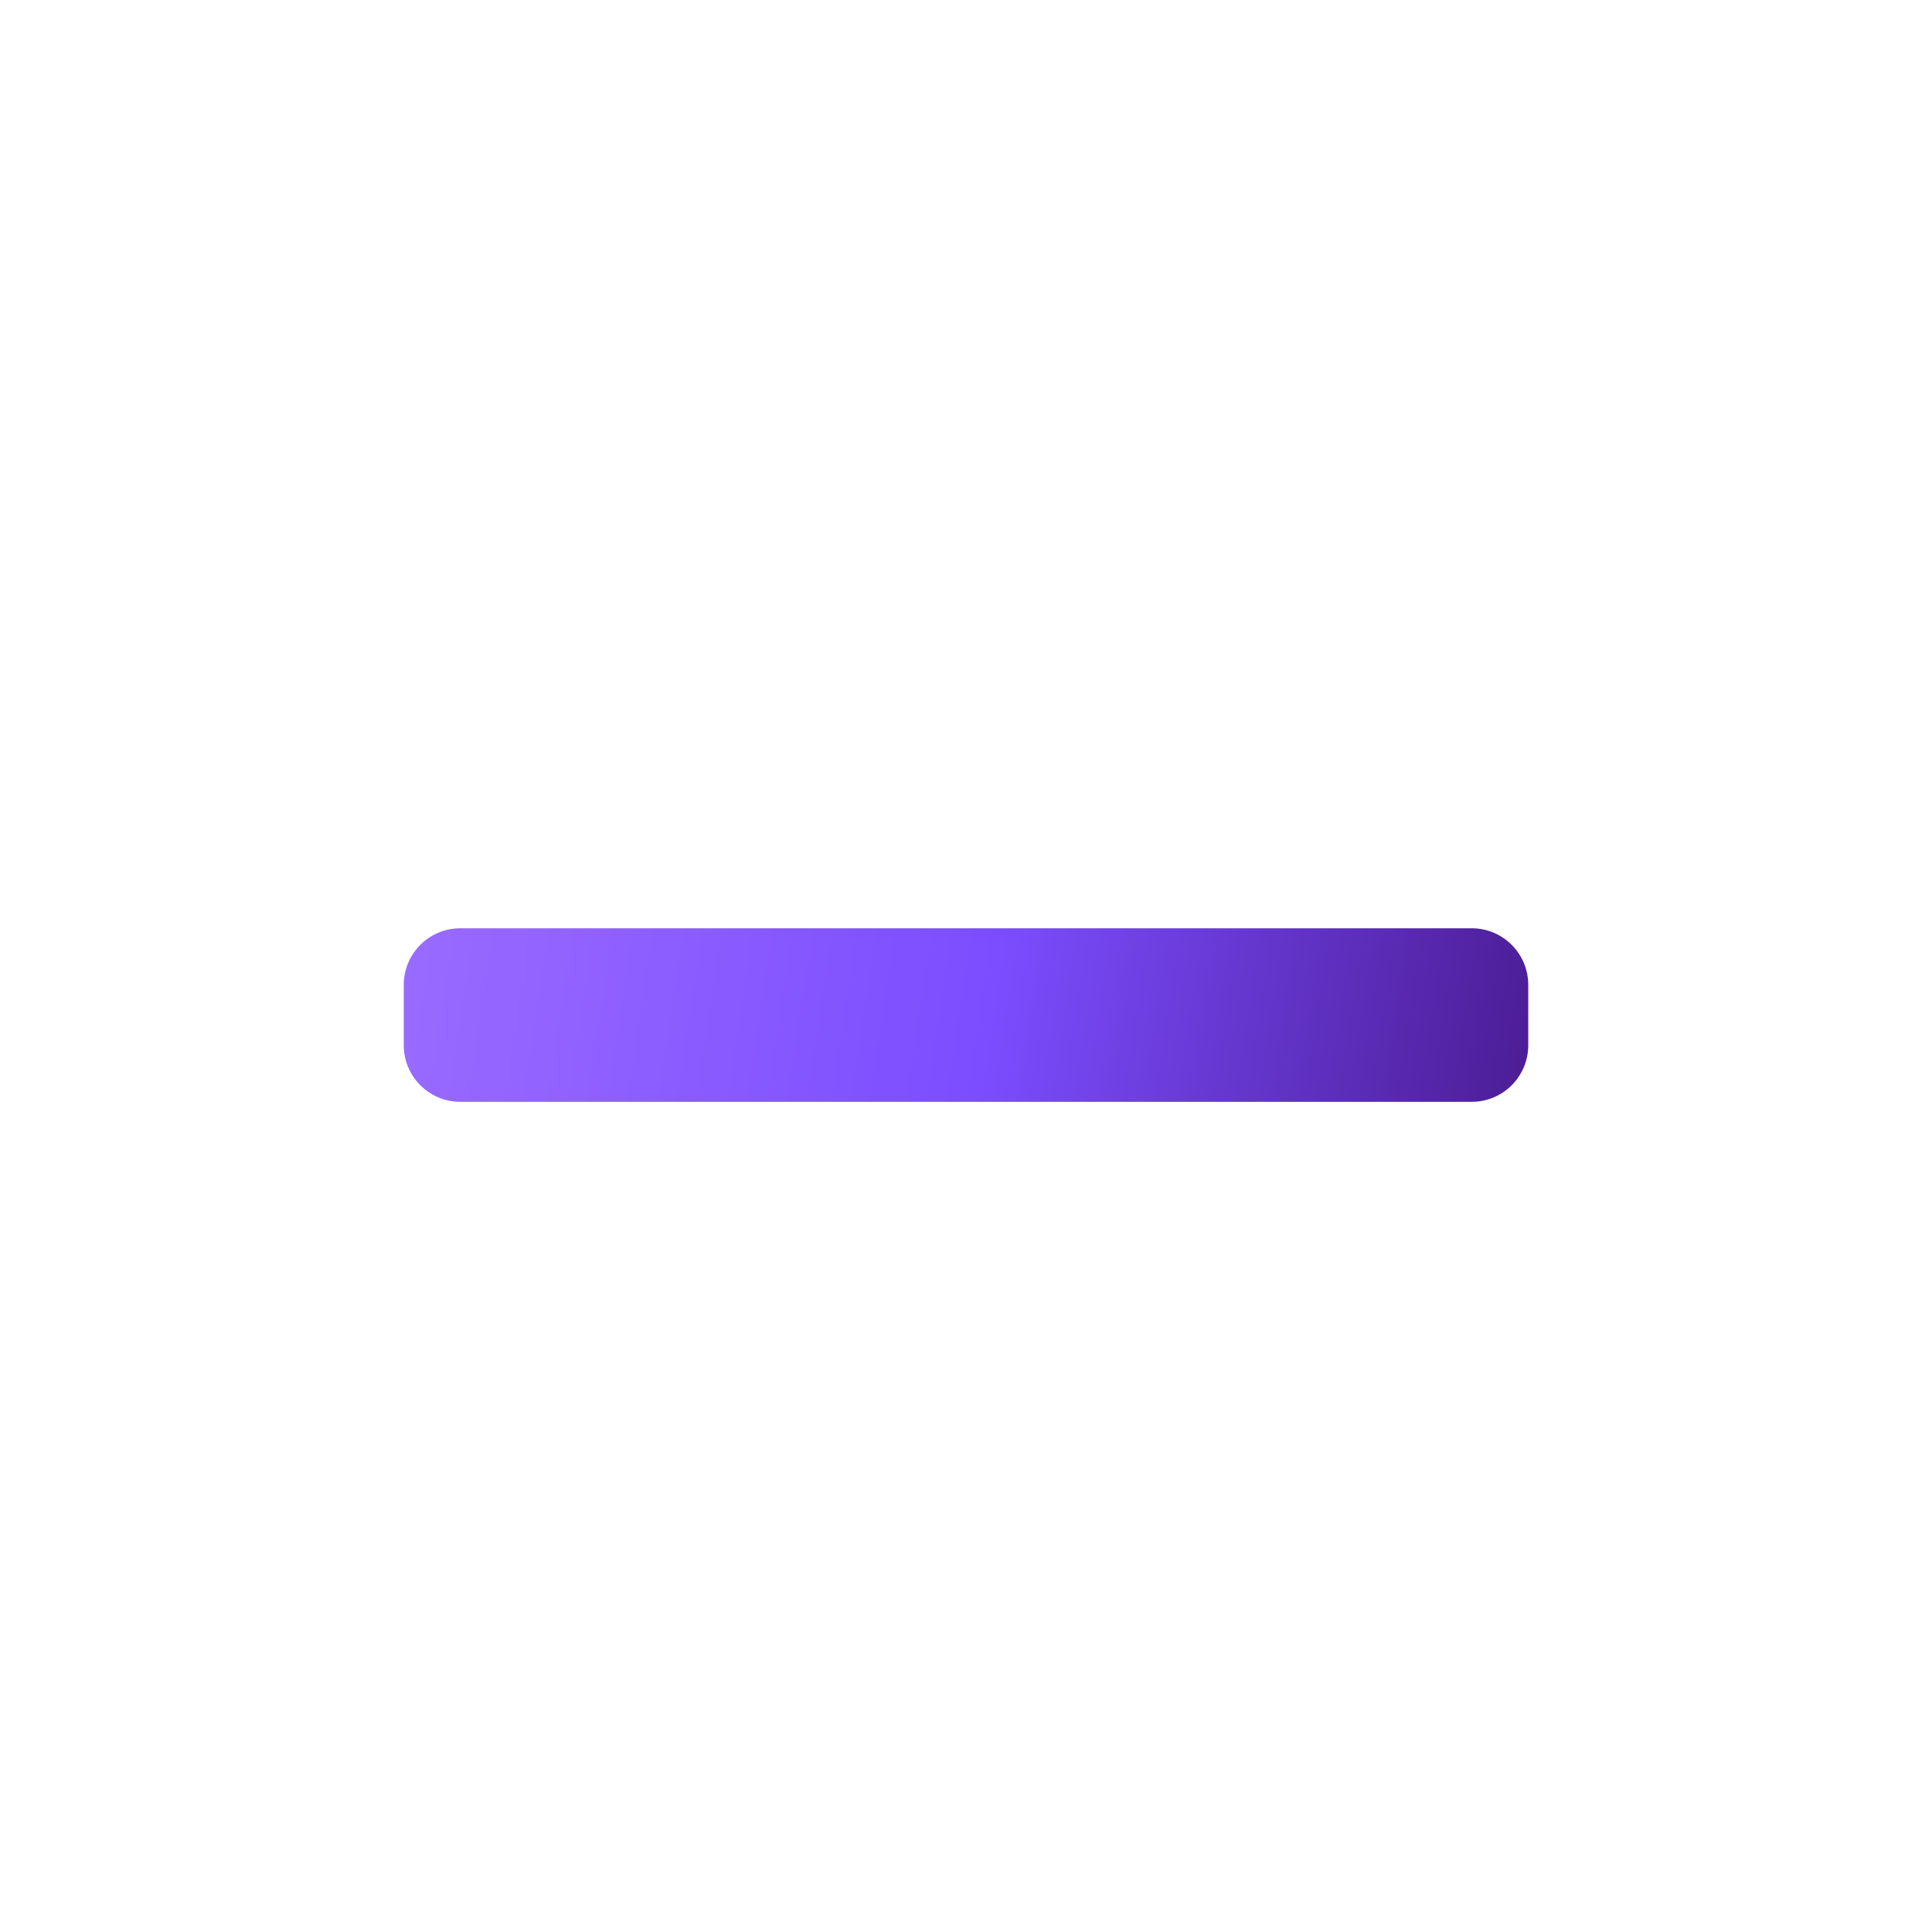
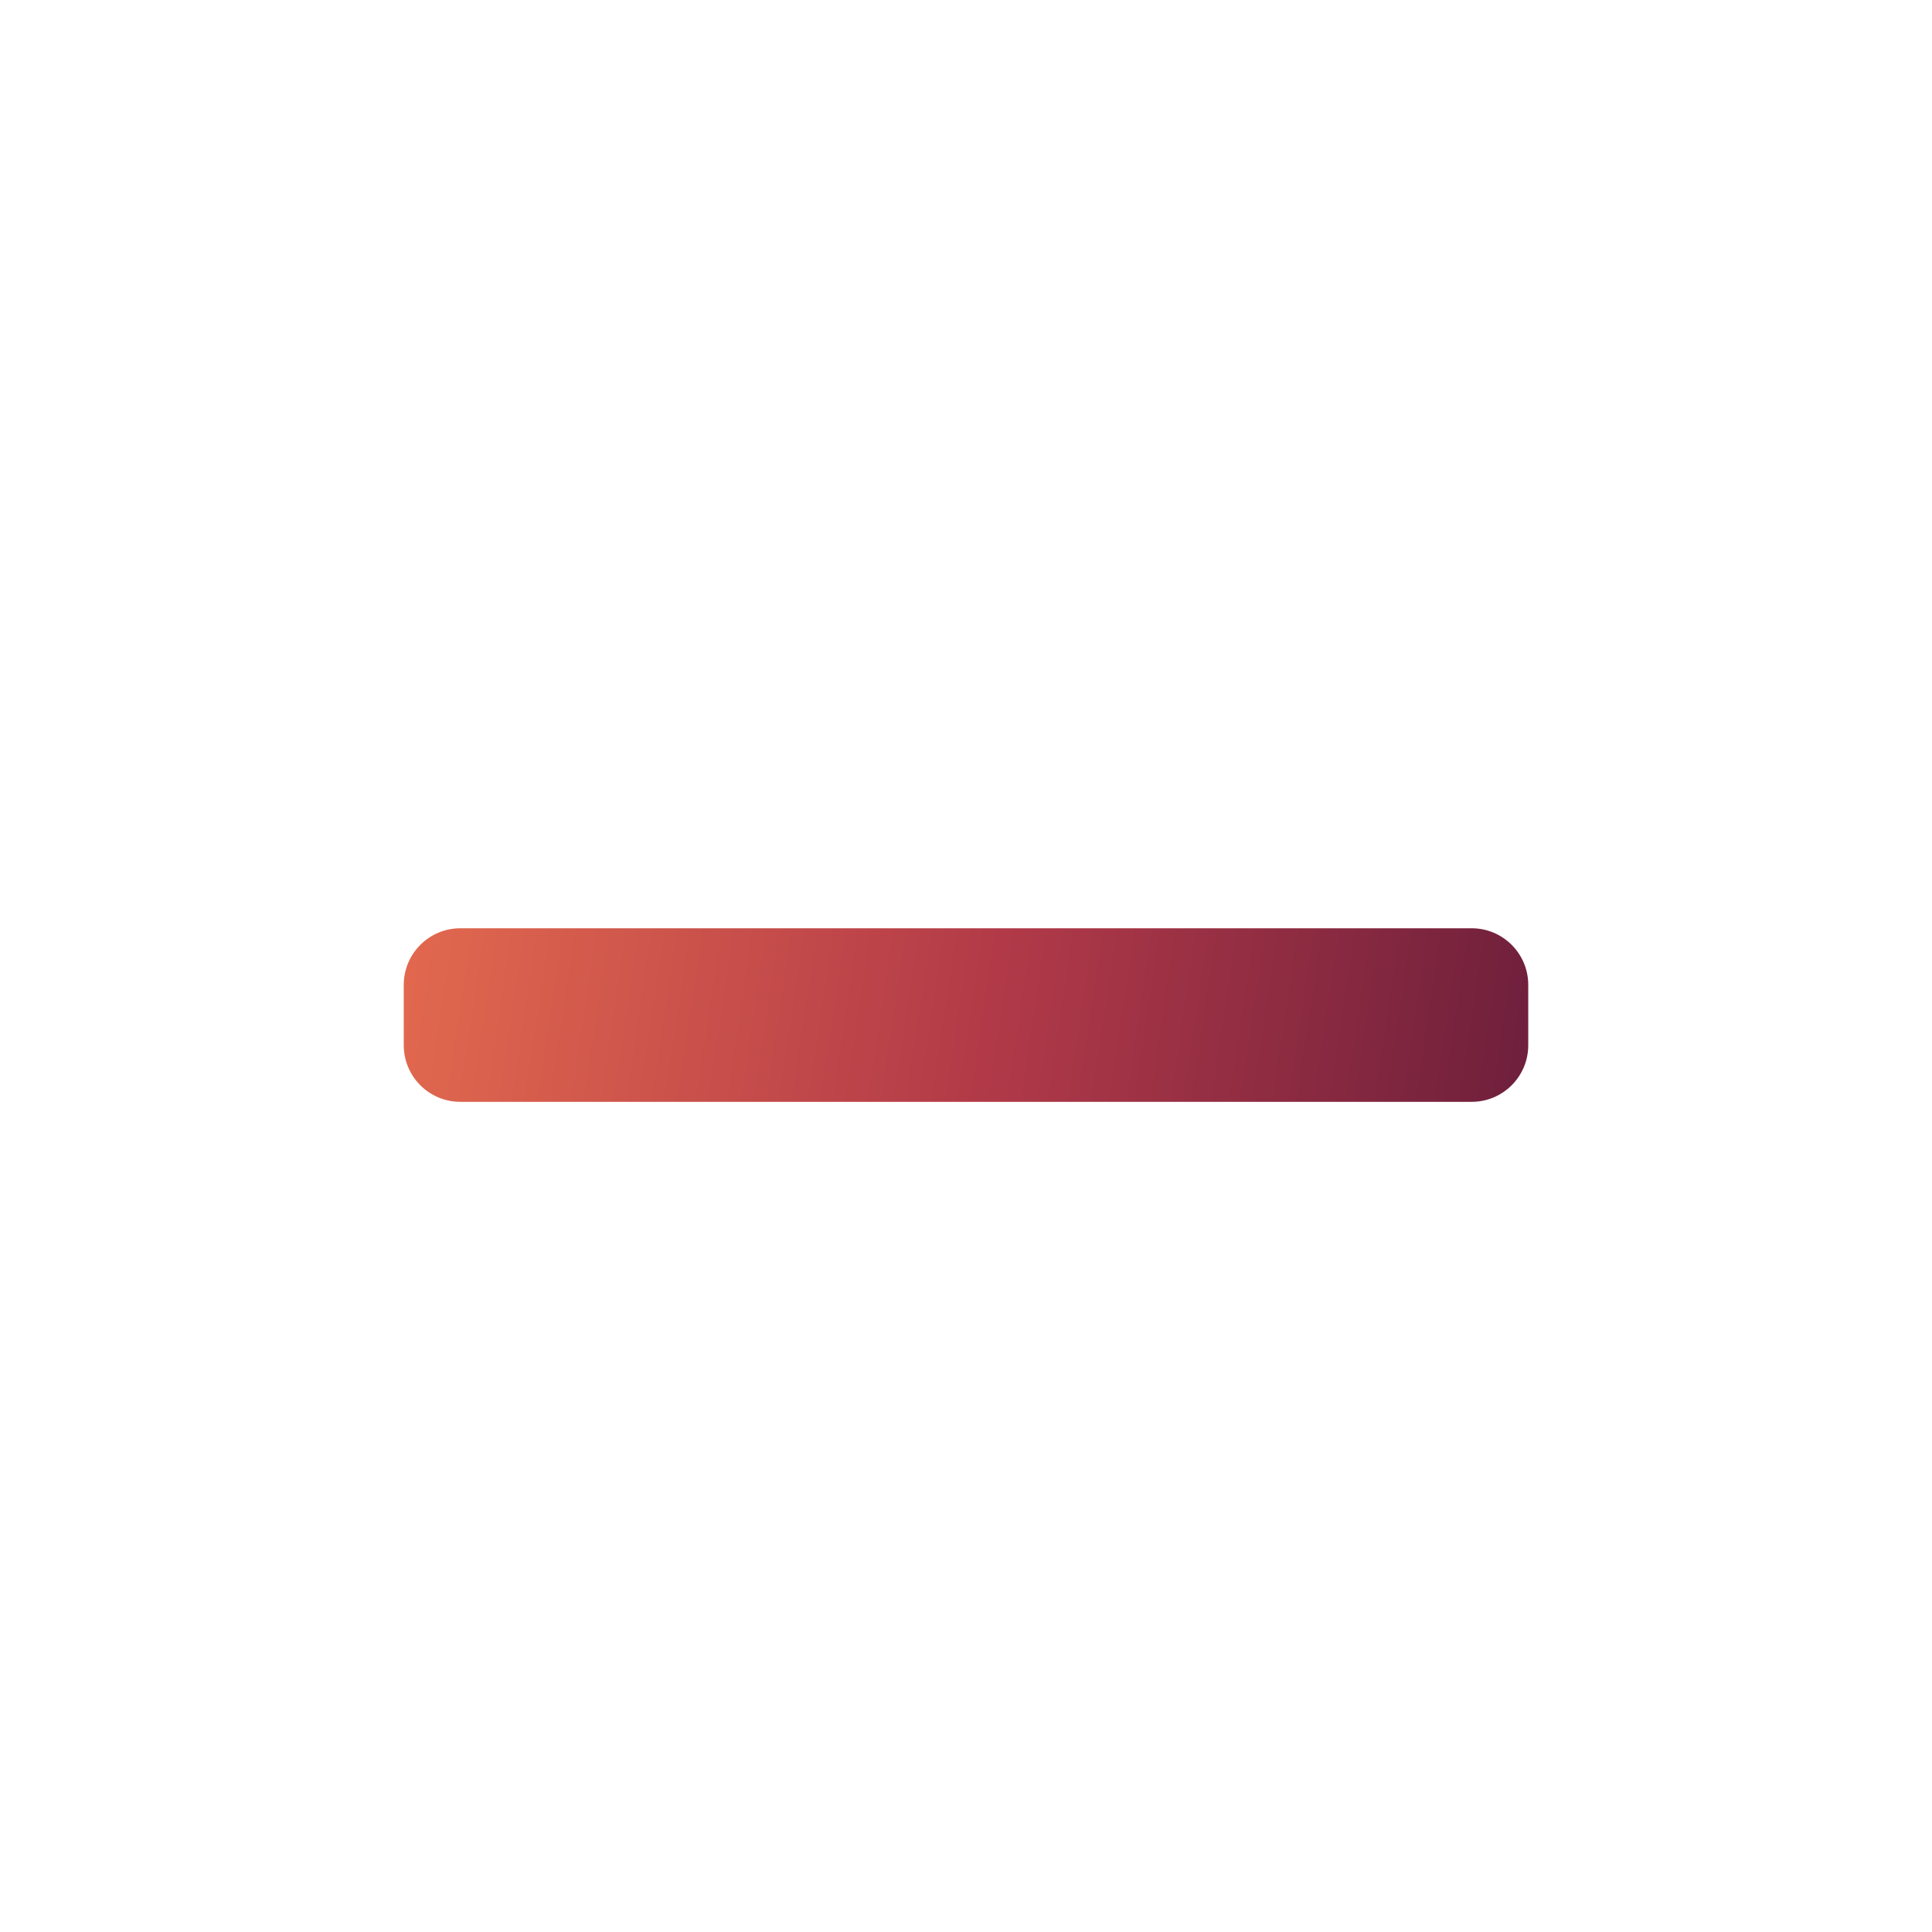
<svg xmlns="http://www.w3.org/2000/svg" width="1024" height="1024" viewBox="0 0 1024 1024">
  <defs>
    <linearGradient id="back" x1="214" y1="492" x2="810" y2="582" gradientUnits="userSpaceOnUse">
-       <stop offset="0" stop-color="#9A6BFF" />
-       <stop offset="0.52" stop-color="#7B4DFF" />
-       <stop offset="1" stop-color="#4C1D95" />
+       <stop offset="0" stop-color="#E2694E" />
+       <stop offset="0.52" stop-color="#B23A48" />
+       <stop offset="1" stop-color="#6E1F3C" />
    </linearGradient>
  </defs>
  <rect x="214" y="492" width="596" height="92" rx="30" fill="url(#back)" />
</svg>
